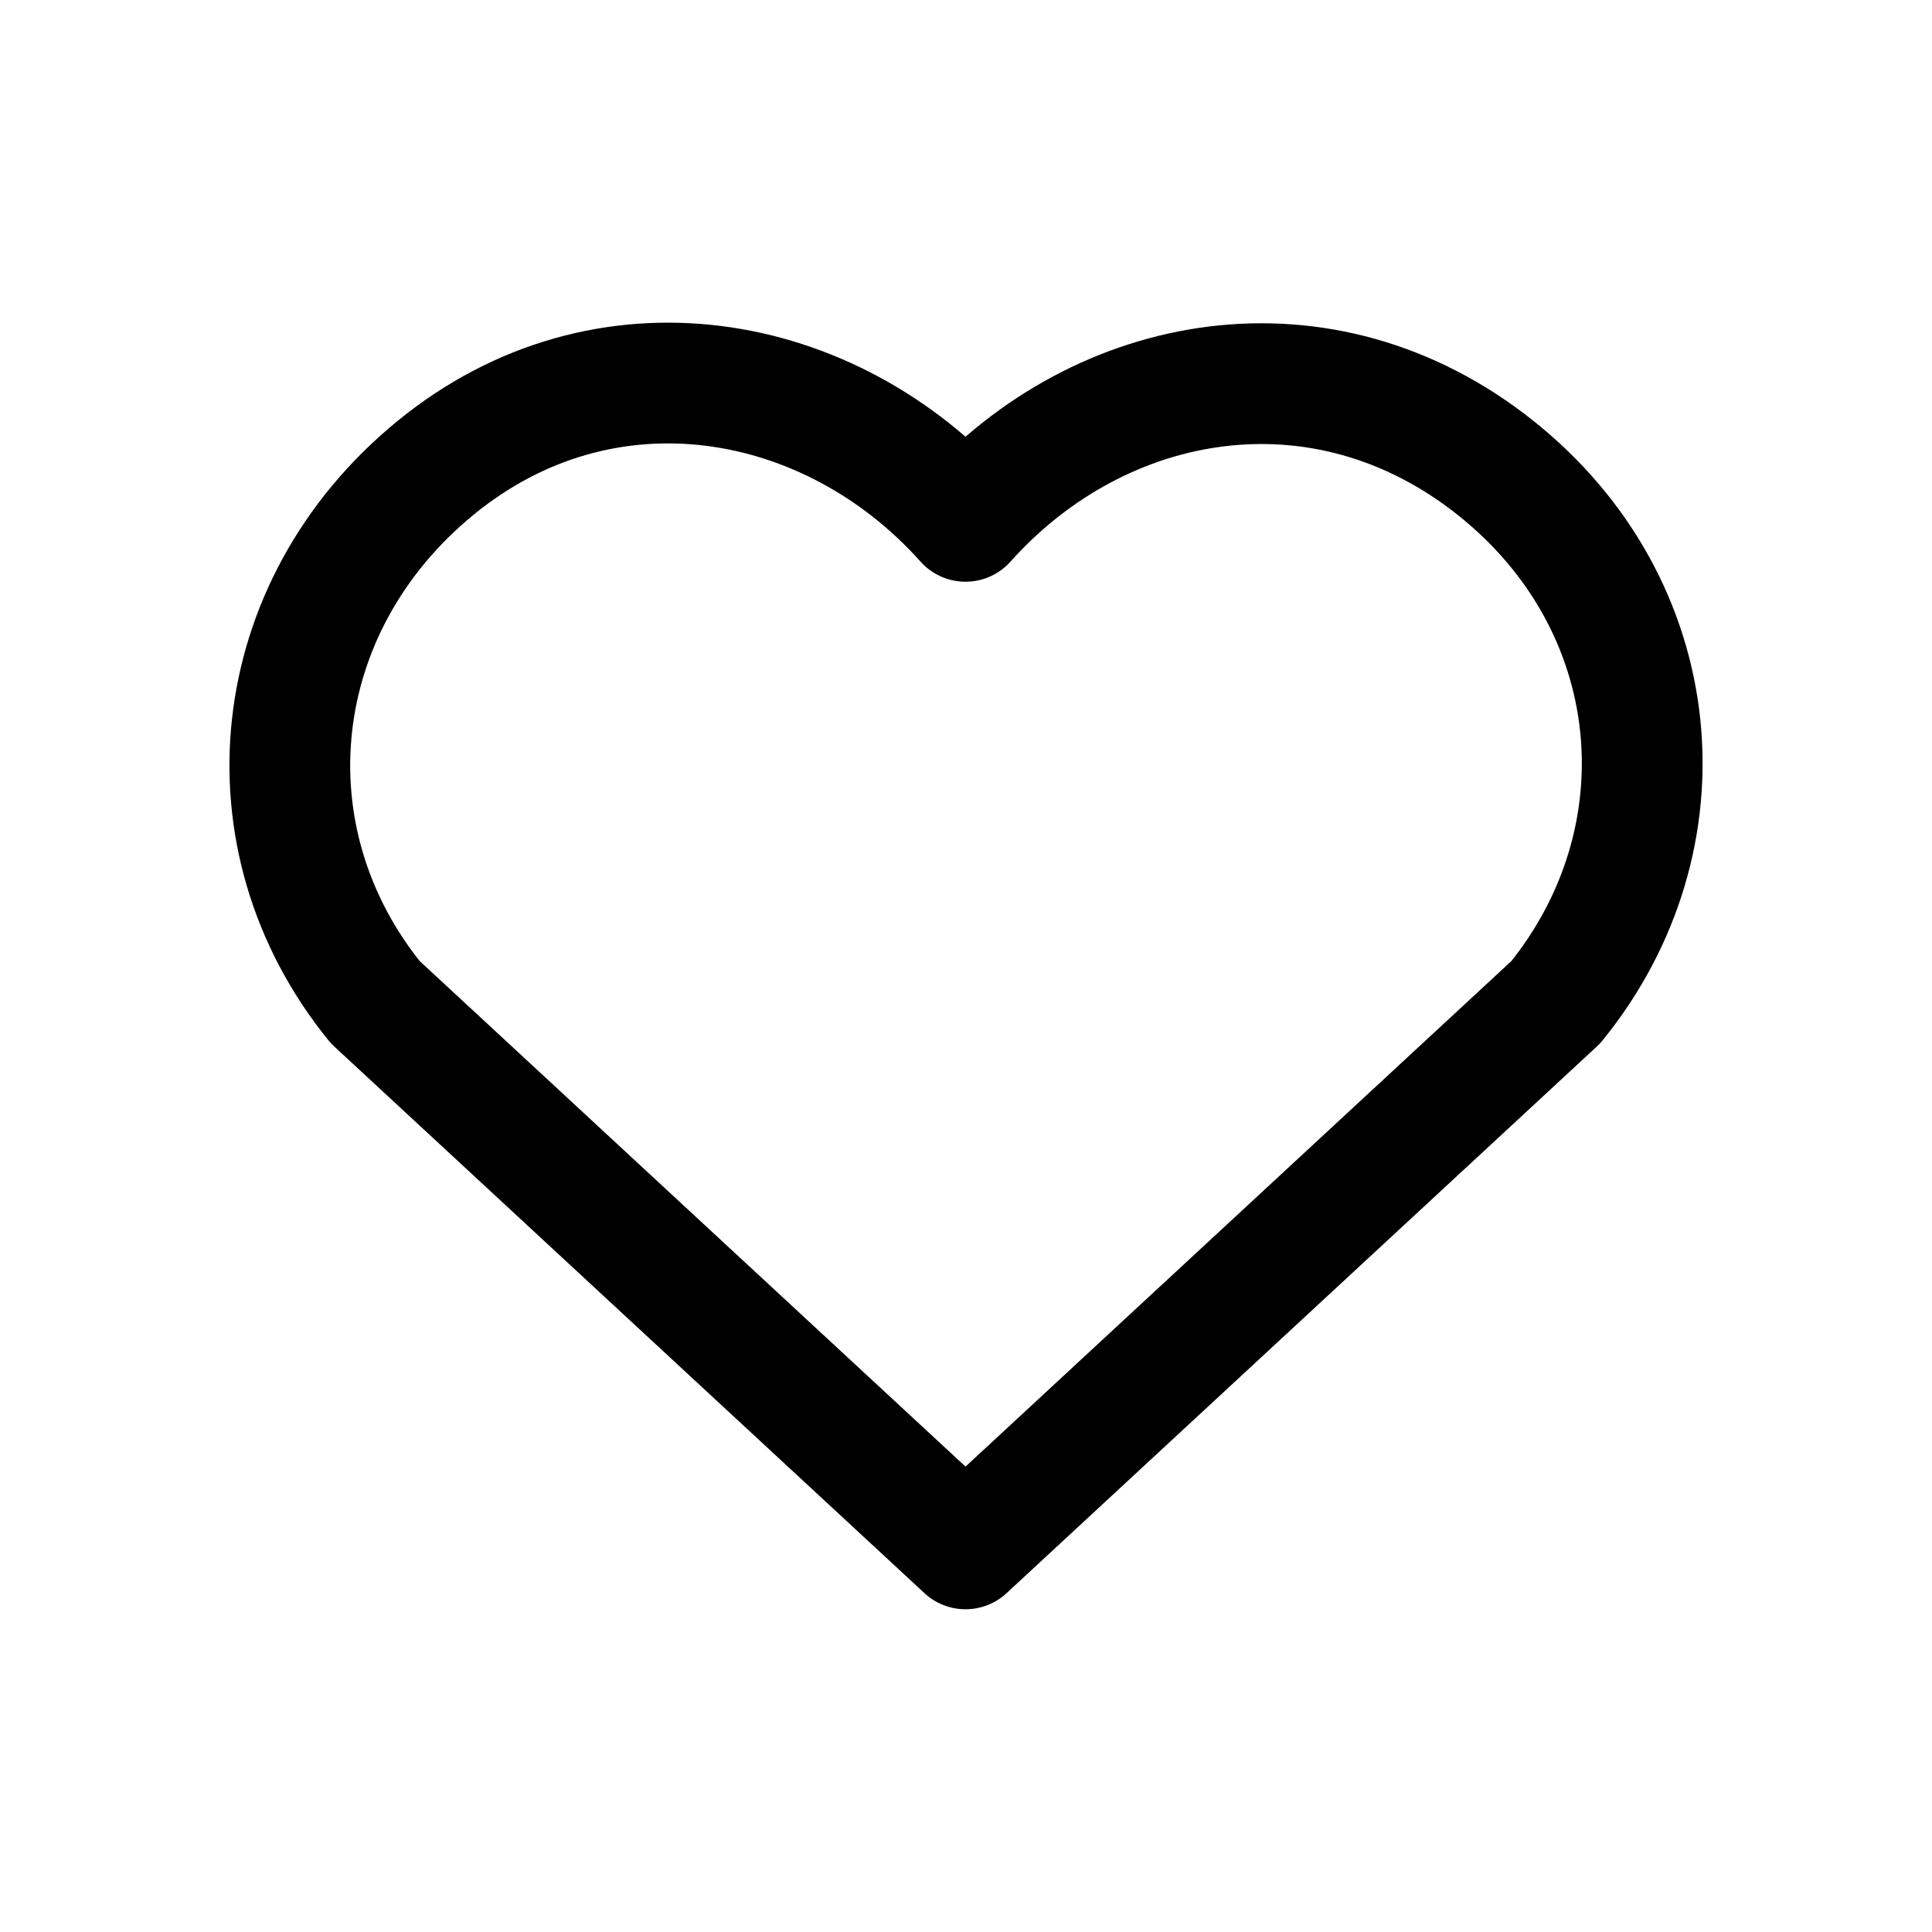
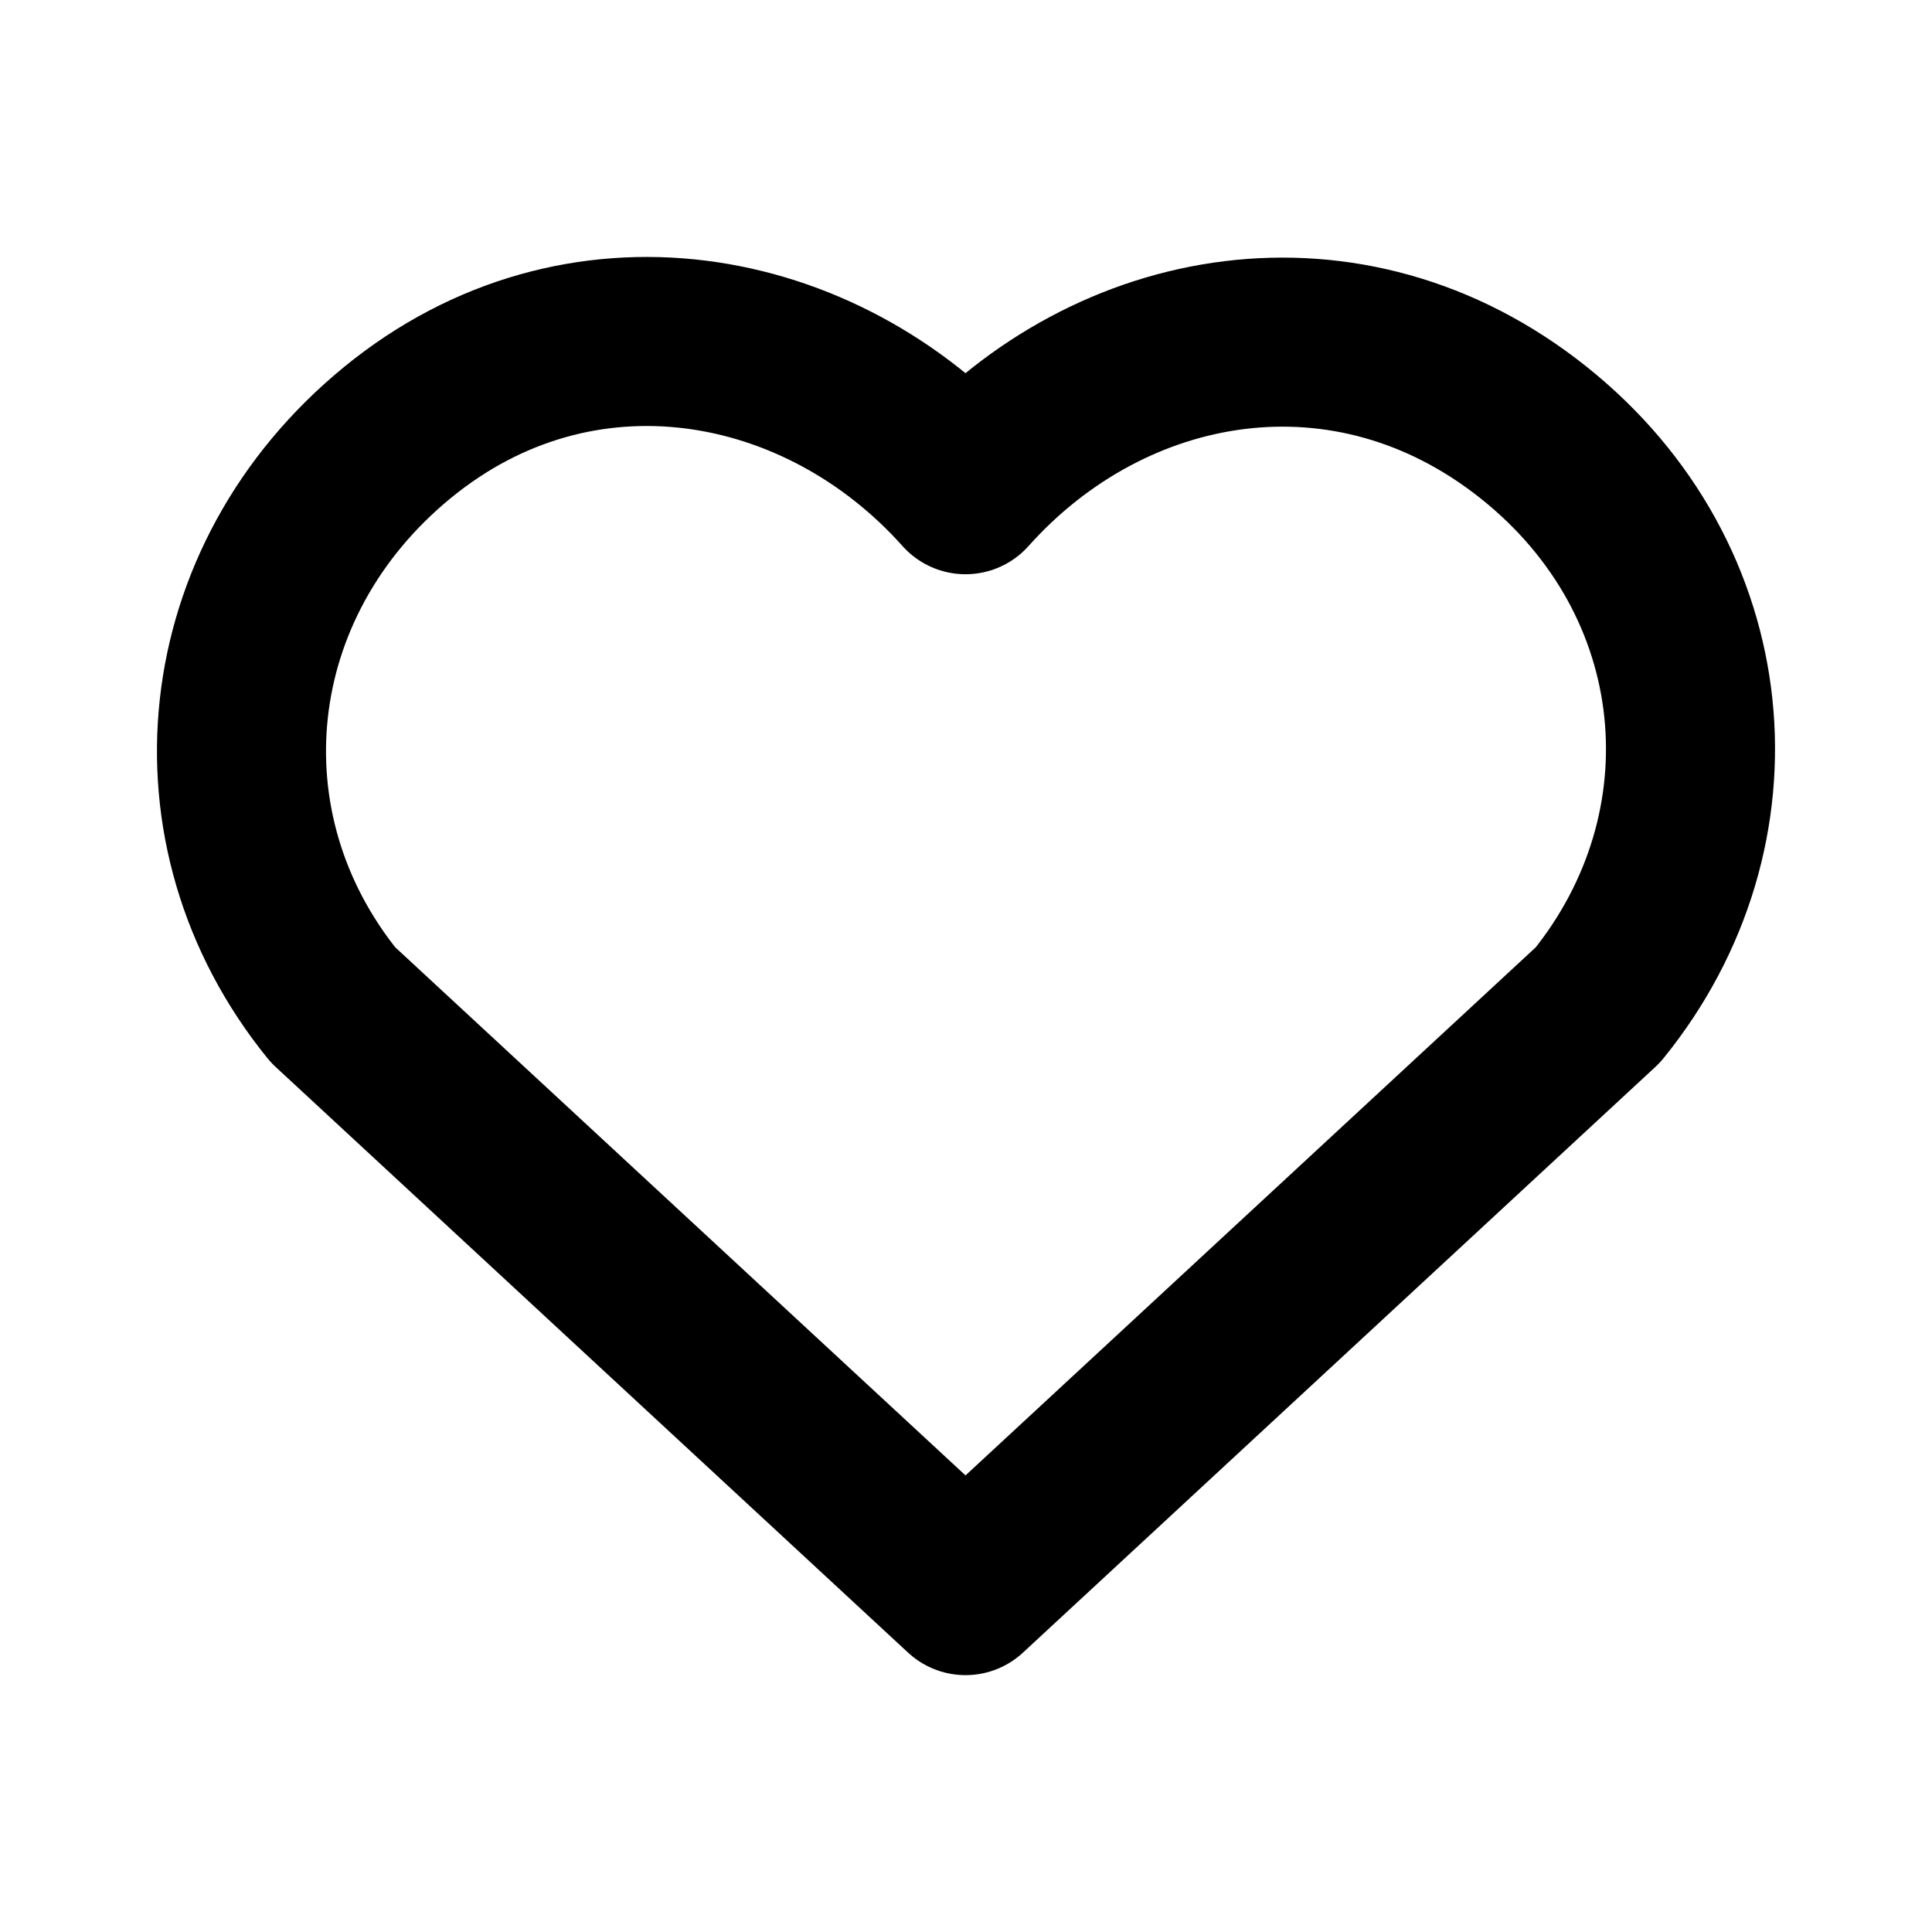
<svg xmlns="http://www.w3.org/2000/svg" width="40" height="40" viewBox="0 0 40 40" fill="none">
-   <path fill-rule="evenodd" clip-rule="evenodd" d="M19.99 10.794C17.191 7.66 12.524 6.817 9.017 9.687C5.51 12.557 5.016 17.356 7.77 20.75L19.99 32.068L32.211 20.75C34.965 17.356 34.532 12.527 30.964 9.687C27.397 6.847 22.79 7.66 19.99 10.794Z" stroke="black" stroke-width="2.5" stroke-linecap="round" stroke-linejoin="round" />
+   <path fill-rule="evenodd" clip-rule="evenodd" d="M19.99 10.139C16.991 6.78 11.99 5.877 8.232 8.952C4.474 12.027 3.945 17.169 6.896 20.806L19.99 32.932L33.083 20.806C36.034 17.169 35.57 11.995 31.747 8.952C27.925 5.909 22.989 6.78 19.99 10.139Z" stroke="black" stroke-width="3.5" stroke-linecap="round" stroke-linejoin="round" />
</svg>
